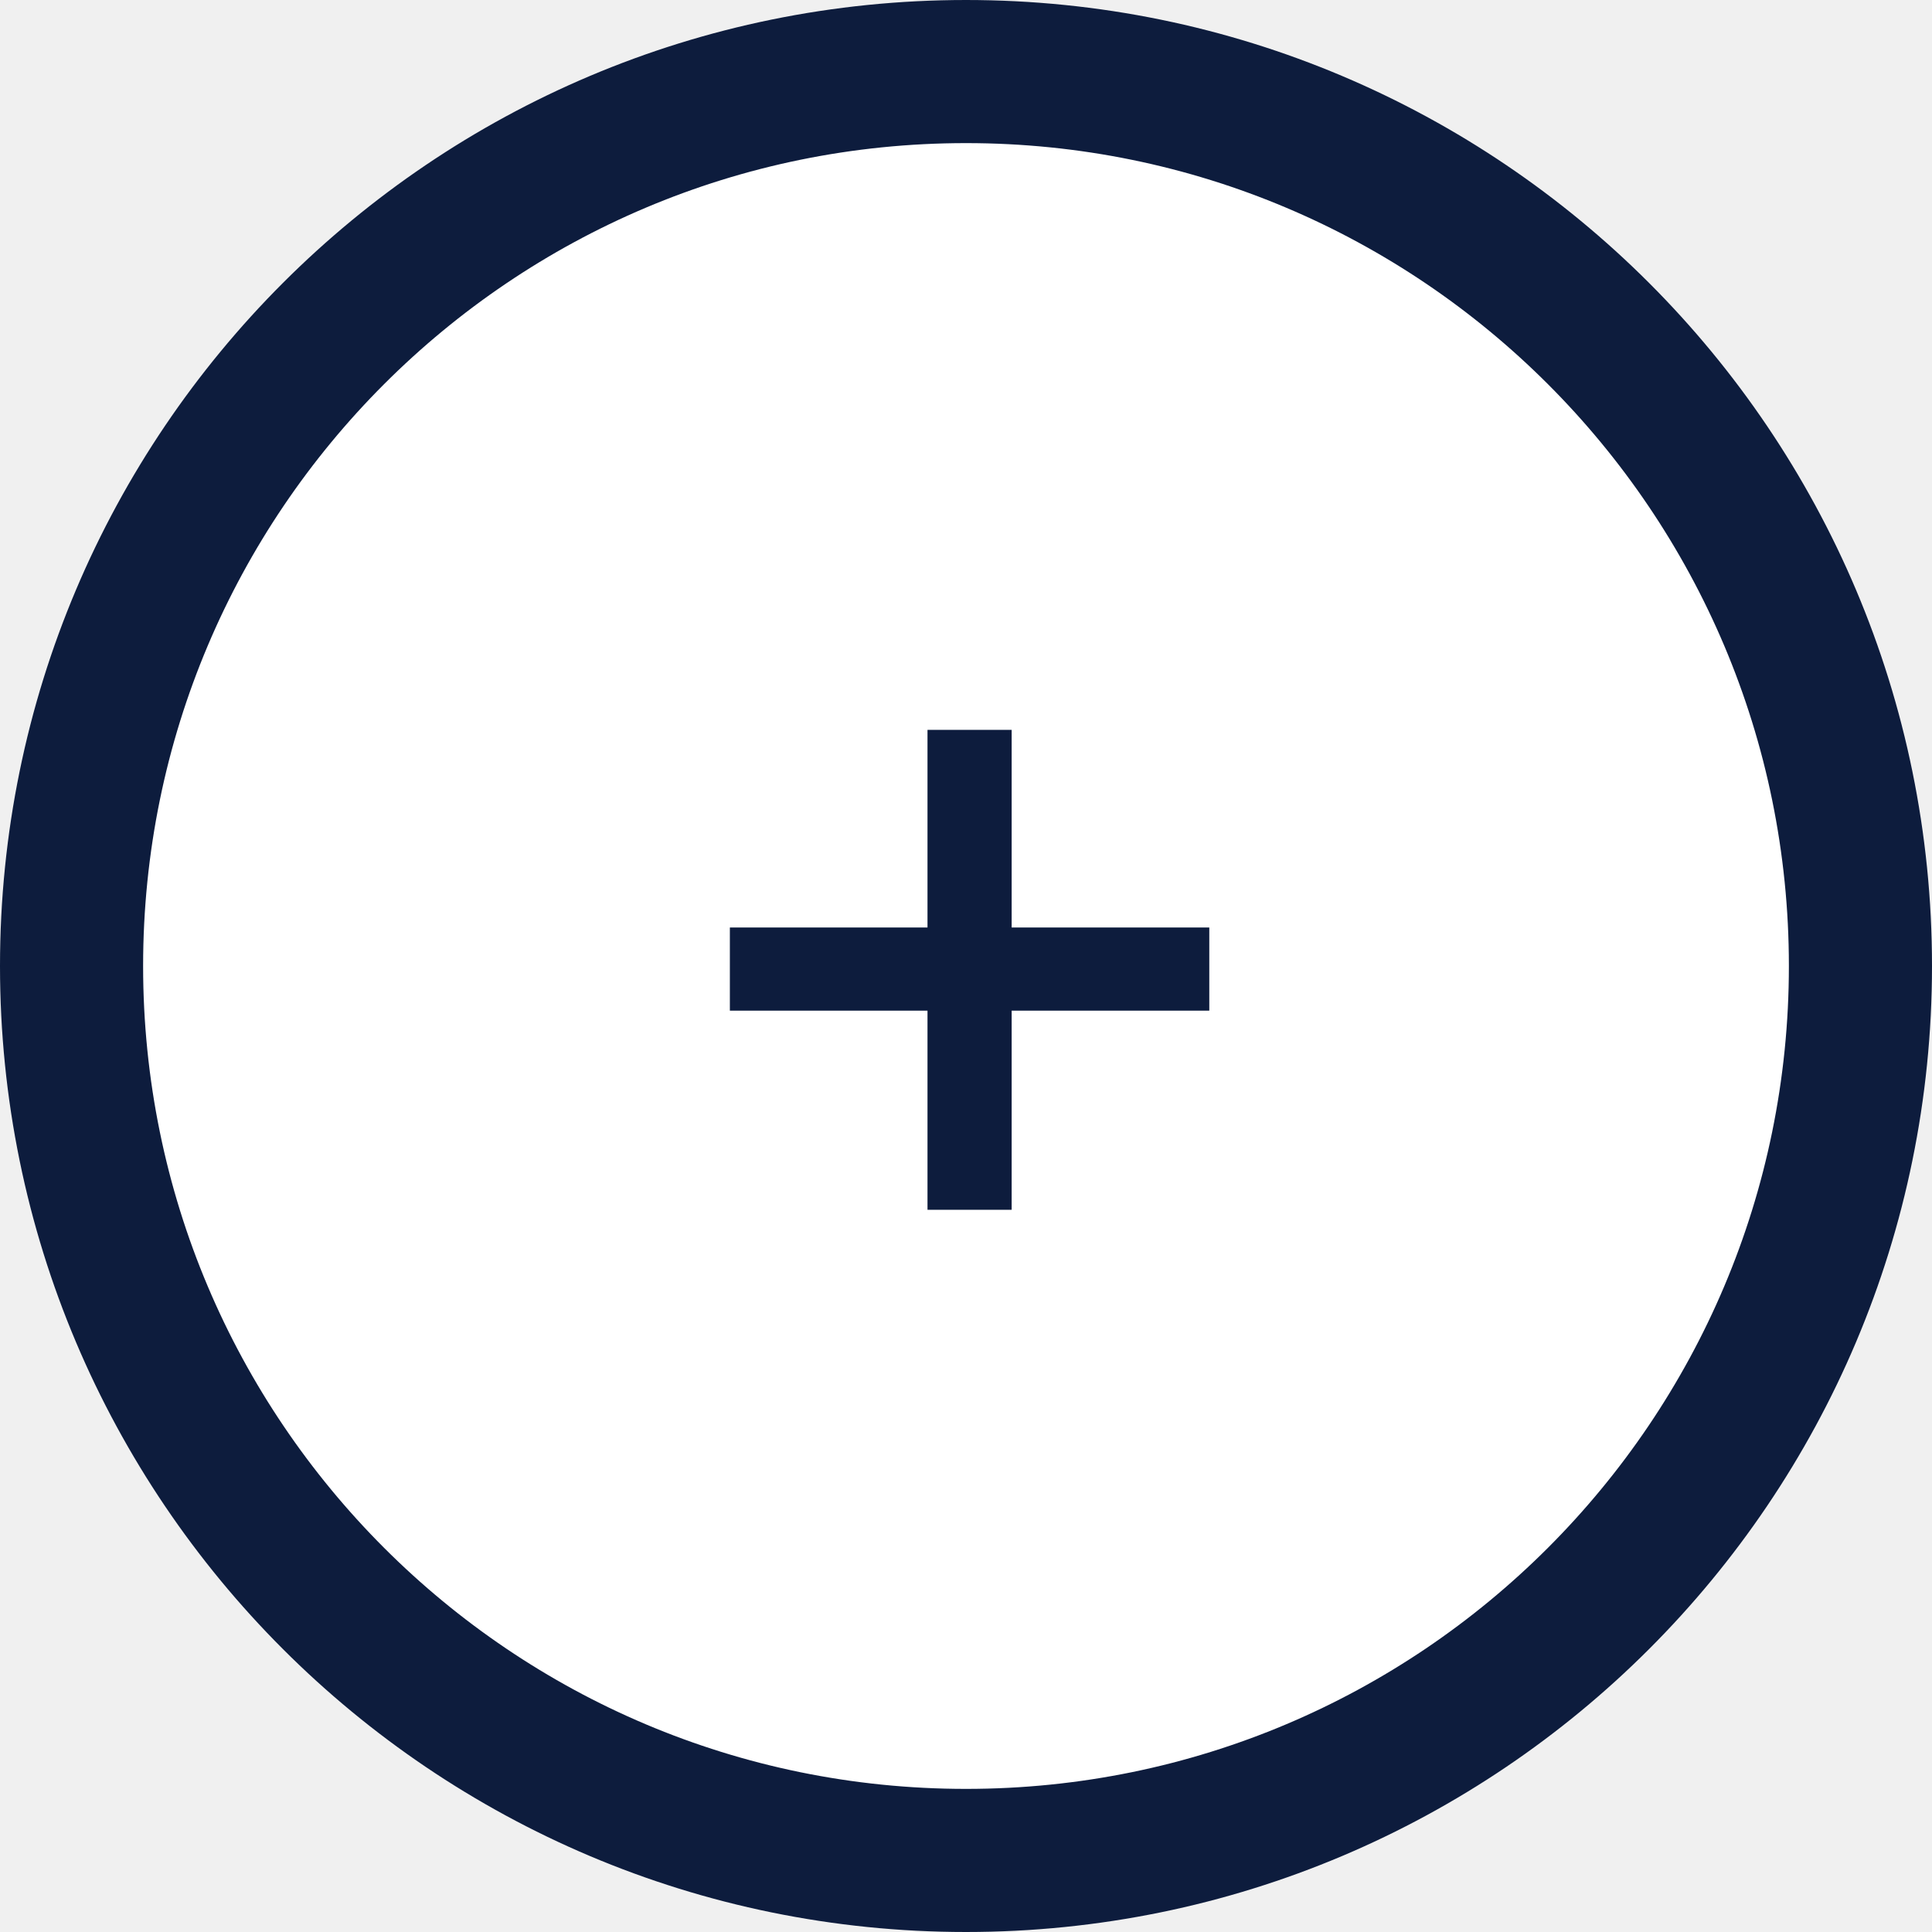
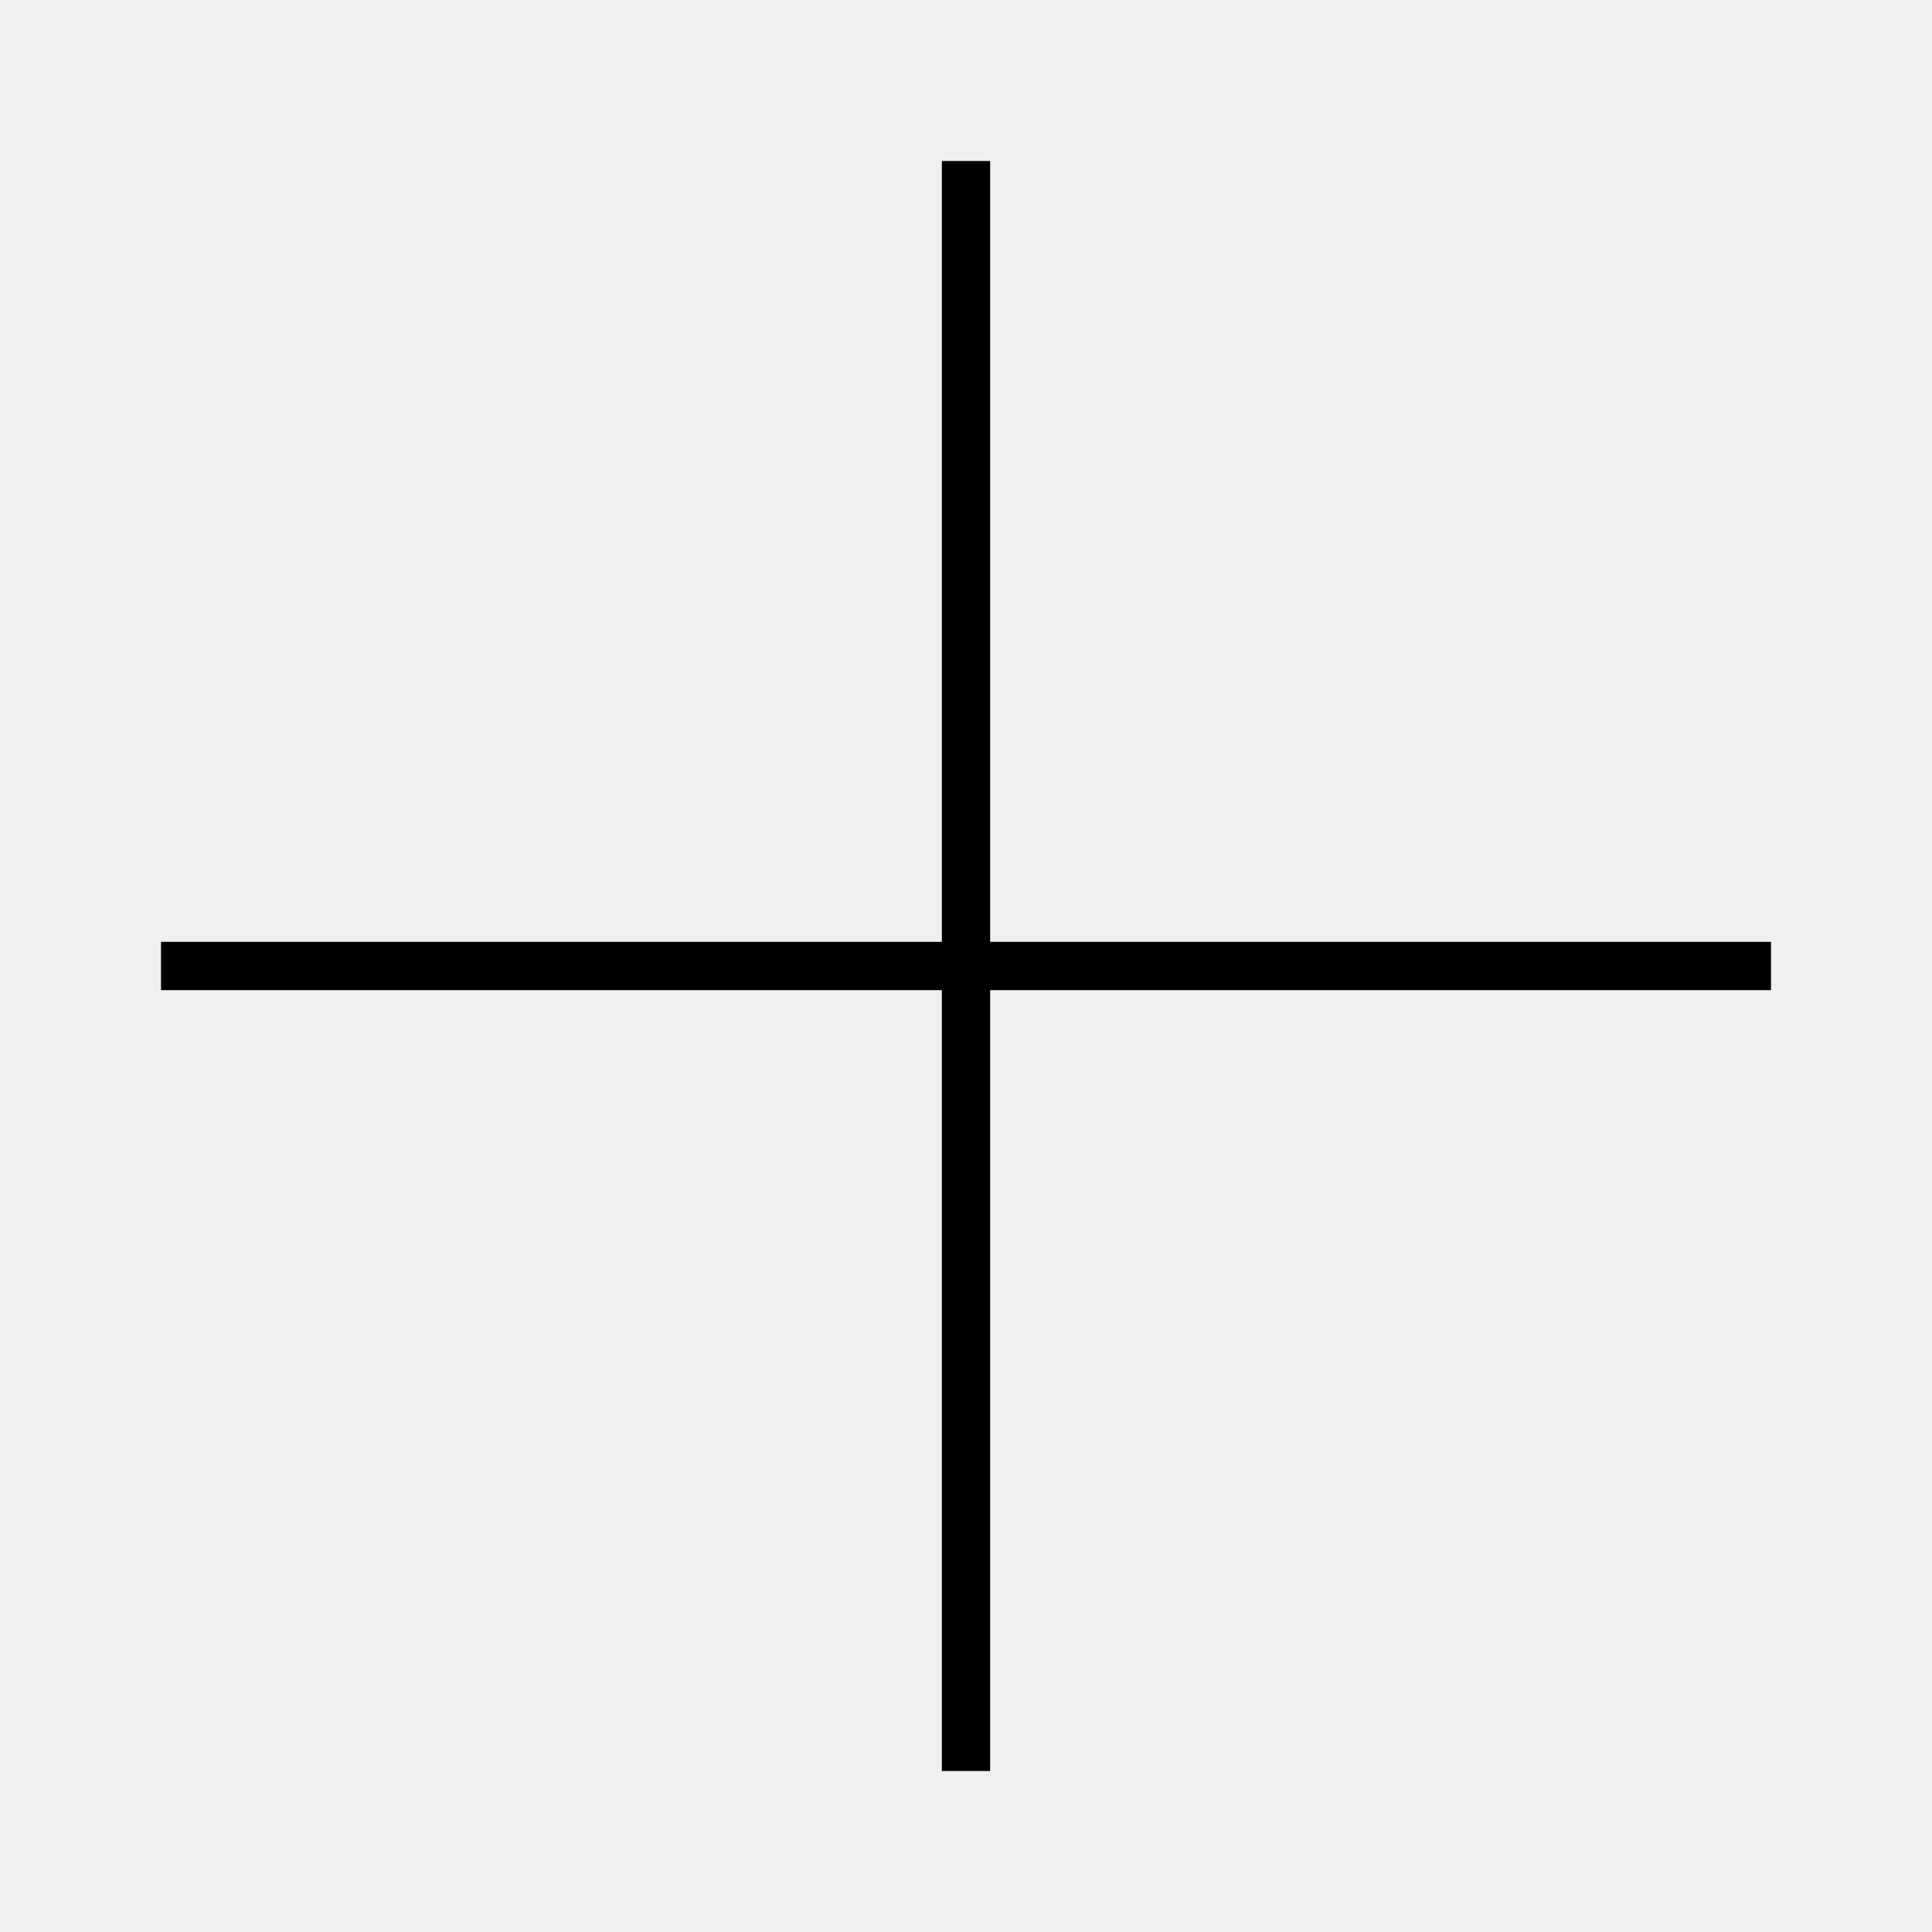
- <svg xmlns="http://www.w3.org/2000/svg" width="27px" height="27px" viewBox="0 0 27 27" version="1.1">
-   <defs />
-   <g id="Page-1" stroke="none" stroke-width="1" fill="none" fill-rule="evenodd">
-     <g id="Test-details-page-graph" transform="translate(-691, -1671)">
-       <g id="Group-5" transform="translate(692, 1672)">
-         <path d="M12.5,25 C19.404,25 25,19.404 25,12.5 C25,5.596 19.404,0 12.5,0 C5.596,0 0,5.596 0,12.5 C0,19.404 5.596,25 12.5,25 Z" id="Oval-17-Copy-2" stroke="#0D1C3D" stroke-width="2" fill="#FFFFFF" />
-         <path d="M11.962,15.907 L11.962,13.124 L9.2,13.124 L9.2,11.962 L11.962,11.962 L11.962,9.2 L13.138,9.2 L13.138,11.962 L15.9,11.962 L15.9,13.124 L13.138,13.124 L13.138,15.907 L11.962,15.907 Z" id="+-copy" fill="#0D1C3D" />
-       </g>
-     </g>
+ <svg xmlns="http://www.w3.org/2000/svg" version="1.1" x="0px" y="0px" viewBox="0 0 600 600" style="enable-background:new 0 0 600 600;" xml:space="preserve">
+   <g id="plus">
+     <rect x="50" y="292.5" width="500" height="15" />
+     <rect x="292.5" y="50" width="15" height="500" />
  </g>
+   <g id="Layer_1">
+ </g>
</svg>
